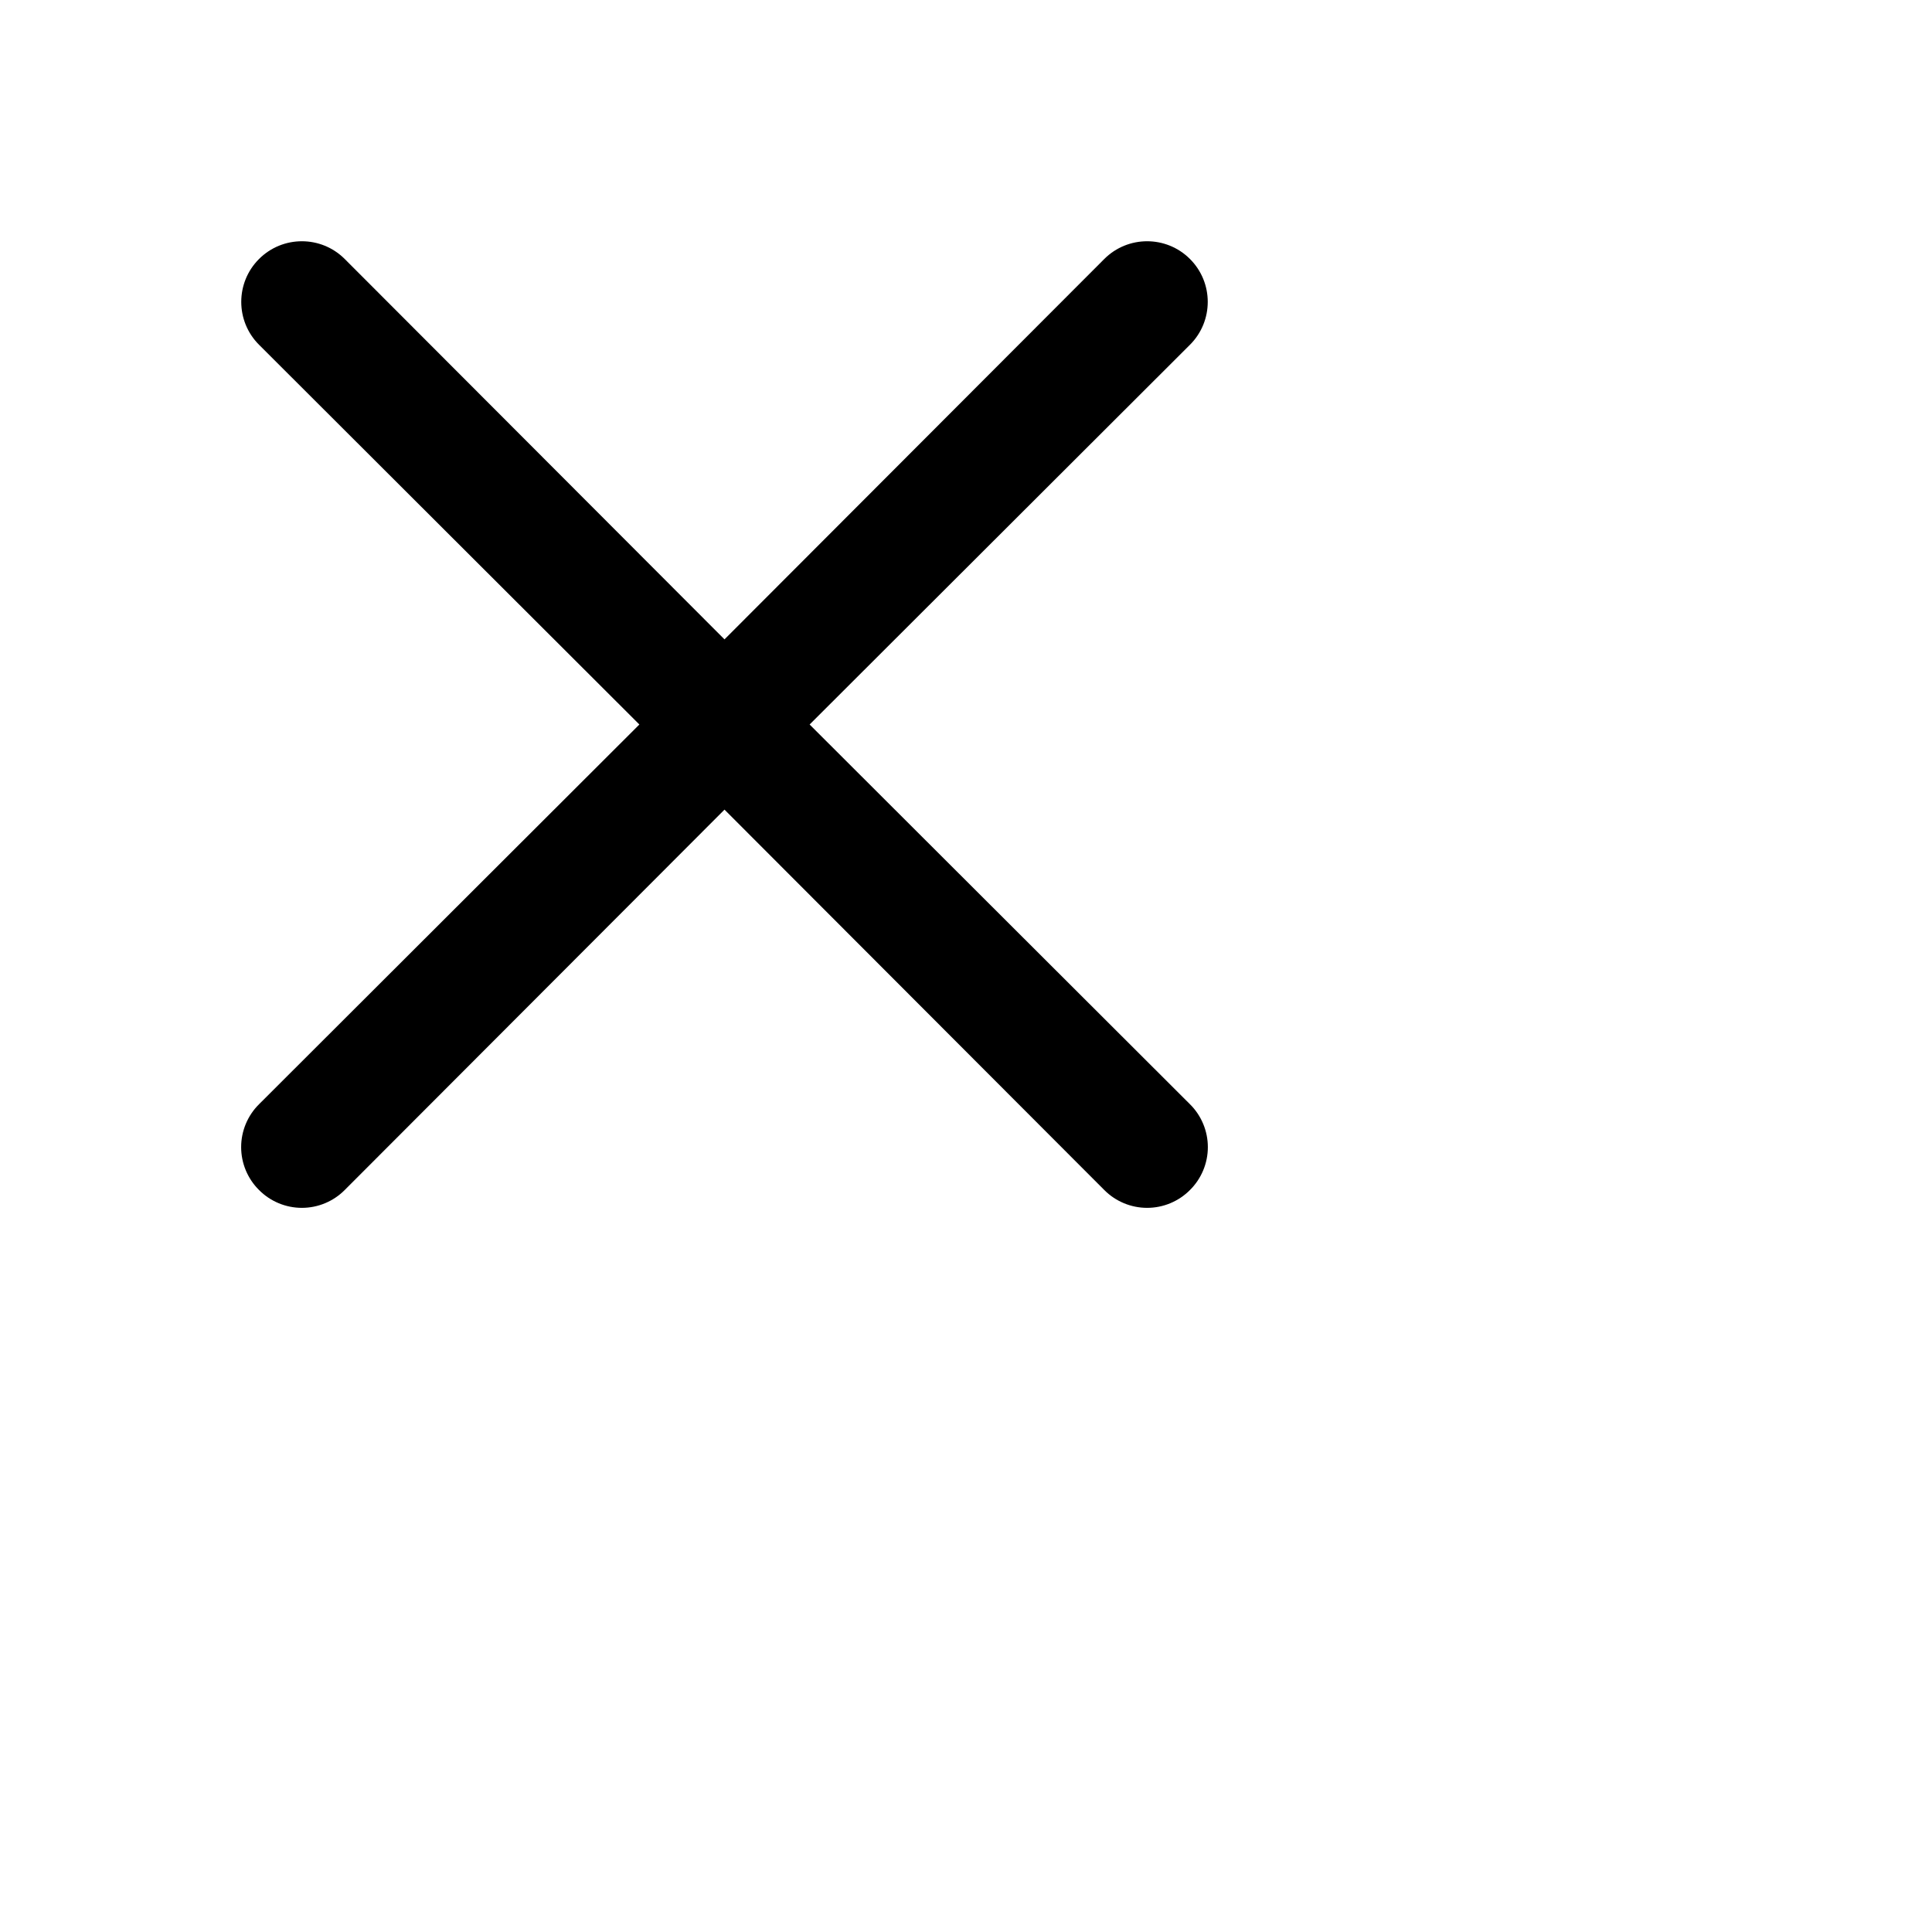
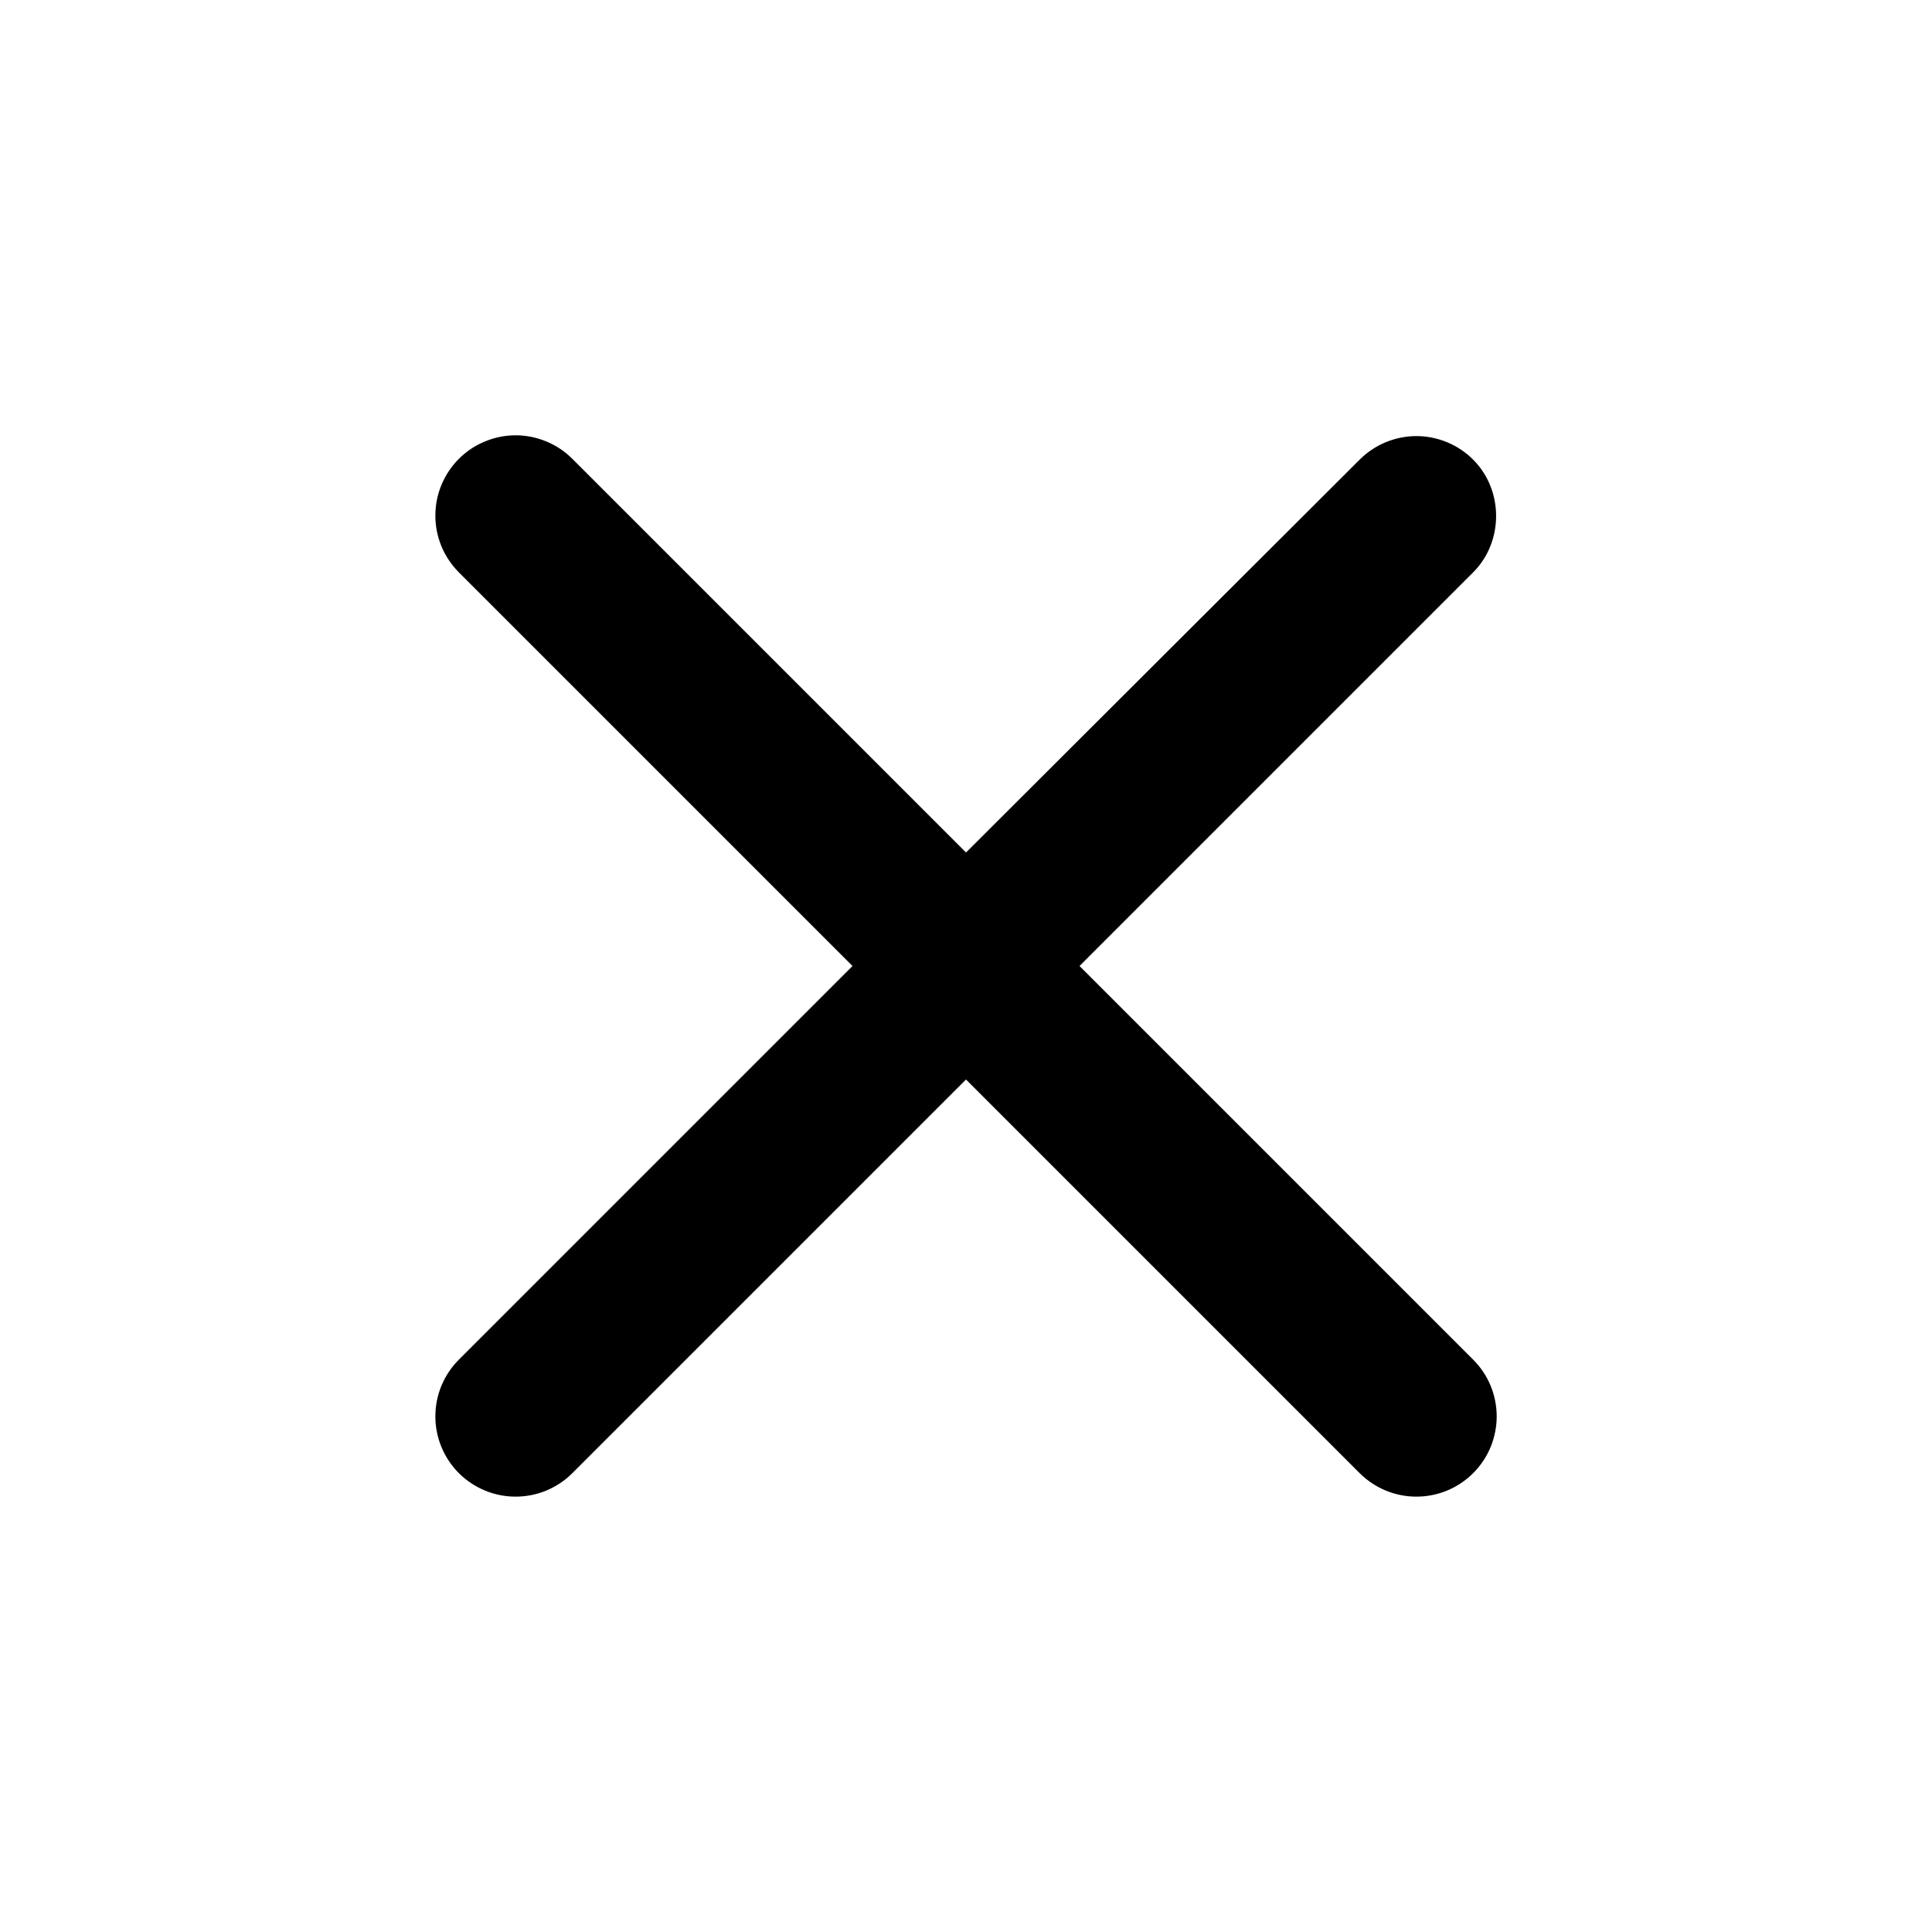
- <svg xmlns="http://www.w3.org/2000/svg" fill="currentColor" viewBox="0 0 32 32" height="32px" version="1.1" width="32px" id="close">
-   <path fill="currentColor" d="M13.41,12l6.3-6.29a1,1,0,1,0-1.42-1.42L12,10.59,5.71,4.29A1,1,0,0,0,4.29,5.71L10.59,12l-6.3,6.29a1,1,0,0,0,0,1.42,1,1,0,0,0,1.42,0L12,13.41l6.29,6.3a1,1,0,0,0,1.42,0,1,1,0,0,0,0-1.42Z" />
+ <svg xmlns="http://www.w3.org/2000/svg" width="32" height="32" viewBox="0 0 32 32" fill="none">
+   <path d="M24.4 7.613C24.277 7.49 24.13 7.391 23.969 7.325C23.808 7.258 23.635 7.223 23.46 7.223C23.286 7.223 23.113 7.258 22.951 7.325C22.79 7.391 22.644 7.49 22.52 7.613L16 14.12L9.48 7.6C9.357 7.476 9.21 7.378 9.049 7.312C8.888 7.245 8.715 7.21 8.54 7.21C8.366 7.21 8.193 7.245 8.032 7.312C7.87 7.378 7.724 7.476 7.6 7.6C7.477 7.723 7.379 7.87 7.312 8.031C7.245 8.192 7.211 8.365 7.211 8.54C7.211 8.714 7.245 8.887 7.312 9.049C7.379 9.21 7.477 9.356 7.6 9.48L14.12 16L7.6 22.52C7.477 22.643 7.379 22.79 7.312 22.951C7.245 23.112 7.211 23.285 7.211 23.46C7.211 23.634 7.245 23.807 7.312 23.968C7.379 24.13 7.477 24.276 7.6 24.4C7.724 24.523 7.87 24.621 8.032 24.688C8.193 24.755 8.366 24.789 8.54 24.789C8.715 24.789 8.888 24.755 9.049 24.688C9.21 24.621 9.357 24.523 9.48 24.4L16 17.88L22.52 24.4C22.644 24.523 22.79 24.621 22.952 24.688C23.113 24.755 23.286 24.789 23.46 24.789C23.635 24.789 23.808 24.755 23.969 24.688C24.13 24.621 24.277 24.523 24.4 24.4C24.524 24.276 24.622 24.13 24.689 23.968C24.755 23.807 24.79 23.634 24.79 23.46C24.79 23.285 24.755 23.112 24.689 22.951C24.622 22.79 24.524 22.643 24.4 22.52L17.88 16L24.4 9.48C24.907 8.973 24.907 8.12 24.4 7.613Z" fill="currentColor" />
</svg>
